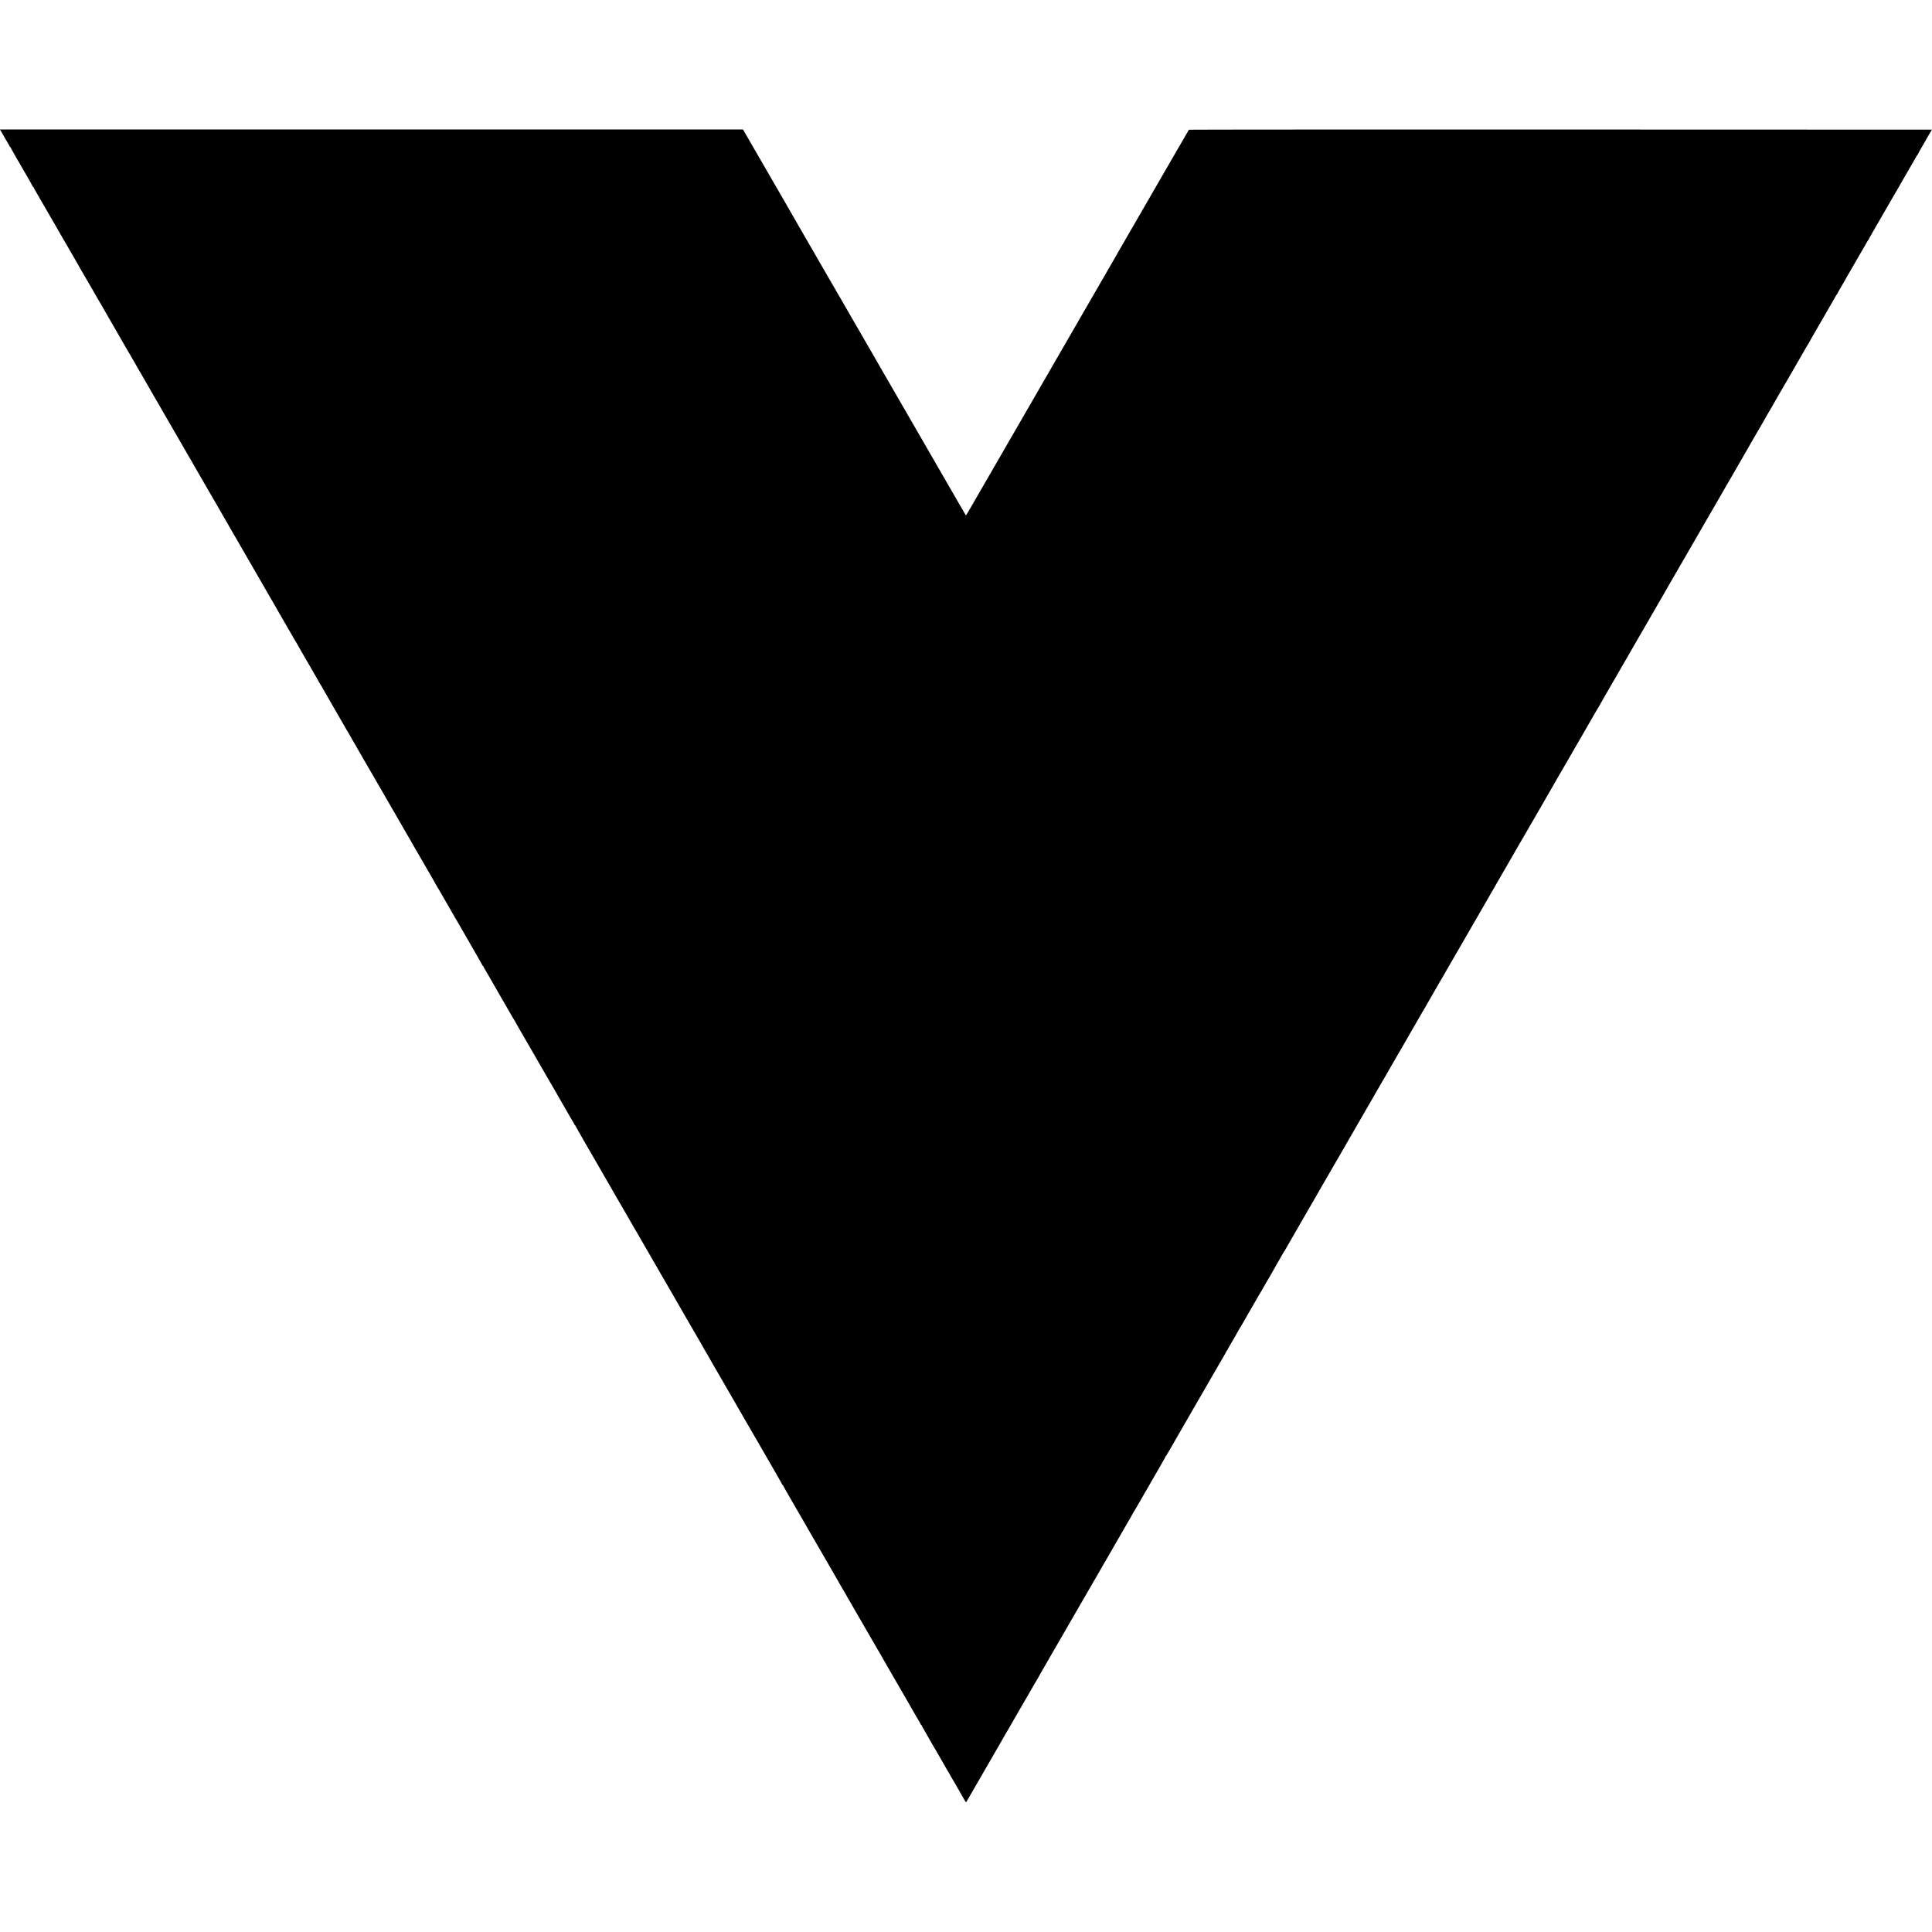
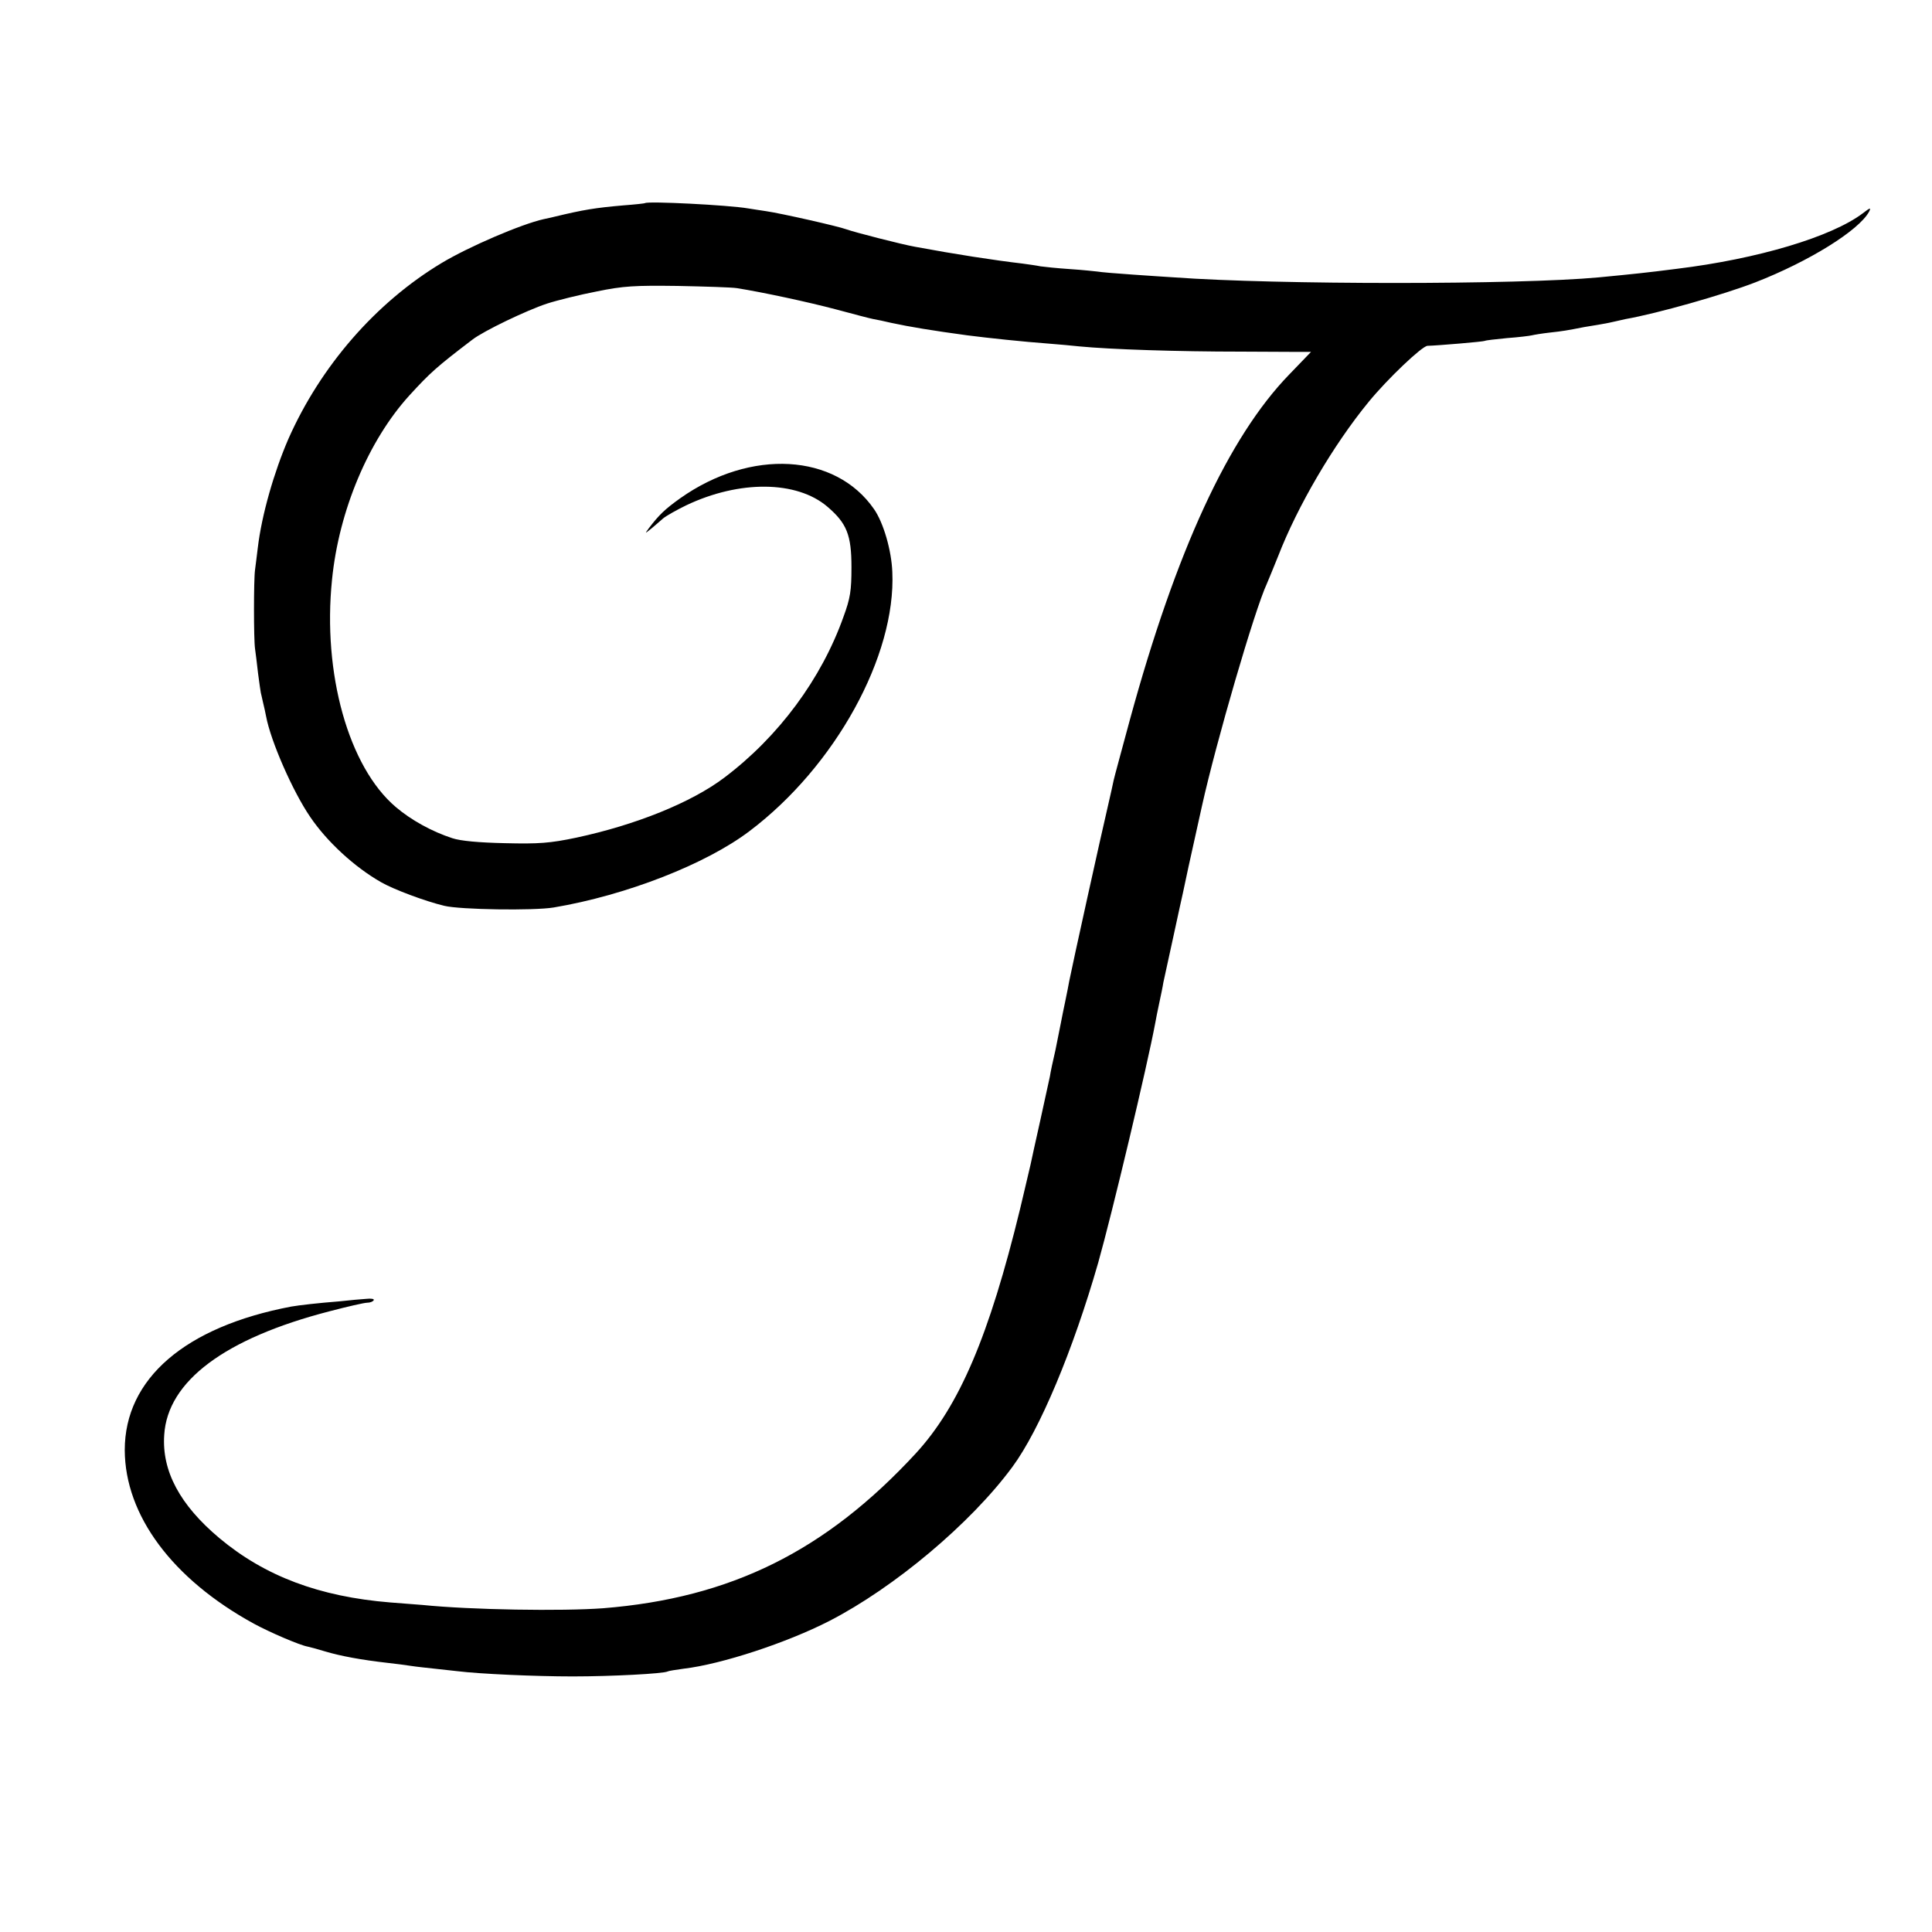
- <svg xmlns="http://www.w3.org/2000/svg" version="1.0" width="16pt" height="16pt" viewBox="0 0 16 16" preserveAspectRatio="xMidYMid meet">
-   <g transform="translate(0,16) scale(0.00032,-0.00032)" fill="#000000" stroke="none">
-     <path d="M18 46618 c45 -75 122 -207 122 -211 0 -2 25 -45 55 -95 30 -50 55 -96 55 -102 0 -5 5 -10 10 -10 6 0 10 -4 10 -9 0 -5 73 -135 161 -288 89 -153 173 -298 187 -323 14 -25 32 -57 41 -72 88 -149 187 -324 189 -335 2 -7 8 -13 13 -13 5 0 9 -4 9 -10 0 -5 46 -89 103 -187 175 -302 490 -846 507 -876 8 -16 20 -36 25 -45 28 -46 290 -498 339 -585 13 -23 74 -129 136 -236 61 -107 123 -215 137 -240 14 -25 29 -50 33 -56 5 -5 23 -37 40 -70 18 -33 38 -67 44 -75 11 -16 21 -33 63 -109 14 -25 29 -50 33 -56 4 -5 21 -35 38 -65 55 -100 261 -455 269 -465 4 -5 14 -21 20 -35 15 -29 41 -75 103 -180 24 -41 52 -88 60 -105 9 -16 57 -100 107 -185 112 -193 362 -626 380 -660 8 -14 23 -38 33 -55 11 -16 23 -37 27 -45 4 -8 26 -46 48 -85 23 -38 53 -90 67 -115 46 -81 64 -113 178 -310 62 -107 121 -210 132 -227 37 -67 56 -99 85 -148 16 -27 32 -57 36 -65 4 -8 15 -27 25 -42 9 -15 53 -89 96 -165 44 -76 177 -307 296 -513 120 -206 268 -463 330 -570 131 -227 117 -203 200 -348 36 -62 73 -125 82 -140 10 -15 21 -34 25 -42 4 -8 20 -37 36 -65 17 -27 38 -65 48 -82 49 -85 64 -111 87 -153 13 -25 28 -49 32 -55 4 -5 78 -134 165 -285 87 -151 166 -288 176 -305 10 -16 26 -43 35 -59 9 -17 125 -217 257 -445 132 -229 253 -441 270 -471 17 -30 45 -79 64 -108 18 -29 33 -54 33 -57 0 -2 20 -37 44 -77 24 -40 123 -212 221 -383 97 -170 190 -330 205 -355 16 -25 39 -65 53 -90 13 -25 81 -144 152 -265 70 -121 137 -238 150 -260 12 -22 37 -65 55 -95 18 -30 43 -73 55 -95 12 -22 48 -85 80 -140 77 -132 163 -280 190 -330 13 -22 71 -123 130 -225 59 -102 116 -199 126 -217 10 -17 29 -50 43 -72 15 -22 26 -43 26 -45 0 -2 27 -50 60 -106 33 -56 60 -103 60 -105 0 -2 55 -98 90 -155 8 -14 182 -316 239 -414 13 -22 45 -79 72 -124 27 -46 49 -86 49 -89 0 -2 14 -24 30 -48 16 -24 30 -46 30 -49 0 -5 74 -135 100 -176 5 -8 24 -42 43 -75 50 -88 58 -101 262 -455 104 -179 199 -345 213 -370 14 -25 28 -49 32 -55 4 -5 17 -26 28 -45 10 -19 62 -109 114 -200 114 -197 133 -230 170 -295 16 -27 33 -57 38 -65 17 -28 96 -165 103 -180 4 -8 16 -28 26 -45 10 -16 77 -131 148 -255 72 -124 181 -313 243 -420 62 -107 121 -209 131 -227 35 -62 323 -560 392 -678 38 -66 83 -145 100 -175 16 -30 33 -59 37 -65 4 -5 17 -27 29 -47 34 -61 56 -100 90 -156 17 -29 31 -55 31 -57 0 -2 17 -32 39 -67 21 -35 134 -229 251 -433 117 -203 235 -407 261 -451 27 -45 49 -85 49 -88 0 -4 8 -19 19 -34 15 -21 200 -341 309 -533 10 -19 33 -58 51 -87 17 -29 31 -54 31 -56 0 -2 25 -44 55 -94 30 -50 55 -95 55 -98 0 -4 6 -15 14 -23 7 -9 27 -41 43 -71 17 -30 170 -297 342 -594 171 -296 311 -542 311 -547 0 -5 5 -9 10 -9 6 0 10 -4 10 -10 0 -5 22 -47 49 -92 27 -46 58 -99 68 -118 24 -43 81 -140 93 -160 5 -8 66 -114 135 -235 69 -121 130 -227 135 -235 12 -21 259 -447 283 -490 10 -19 28 -47 38 -62 11 -14 19 -29 19 -32 0 -3 37 -69 83 -148 99 -170 305 -526 337 -583 13 -22 31 -53 41 -70 11 -16 22 -37 26 -45 7 -14 82 -146 103 -180 14 -24 181 -311 205 -355 13 -22 46 -80 75 -130 29 -49 64 -110 78 -135 14 -25 51 -88 82 -140 31 -52 59 -102 63 -110 4 -8 18 -33 31 -55 205 -353 284 -489 309 -535 17 -30 45 -78 62 -106 18 -28 36 -60 39 -72 4 -12 12 -22 17 -22 5 0 9 -4 9 -10 0 -5 109 -197 241 -427 133 -230 250 -431 259 -448 51 -90 222 -385 280 -485 37 -63 78 -135 92 -160 14 -25 67 -117 118 -205 51 -88 101 -175 111 -193 34 -58 55 -95 149 -257 51 -88 101 -173 110 -190 9 -16 76 -131 147 -255 72 -124 140 -241 151 -260 61 -108 281 -489 355 -615 38 -66 77 -133 87 -150 35 -63 91 -161 100 -175 14 -23 99 -169 128 -220 54 -97 135 -235 142 -245 4 -5 20 -32 35 -60 26 -48 238 -416 276 -480 10 -16 26 -46 37 -65 30 -53 382 -661 403 -695 10 -16 22 -37 26 -45 4 -8 26 -48 50 -88 24 -41 43 -75 43 -77 0 -2 22 -40 50 -85 27 -45 50 -84 50 -86 0 -3 38 -69 83 -147 84 -142 302 -520 340 -587 10 -19 34 -60 52 -90 18 -30 44 -75 57 -100 14 -25 45 -79 70 -120 25 -41 56 -96 70 -121 14 -25 77 -133 138 -240 62 -107 122 -210 132 -229 25 -43 310 -535 337 -581 11 -19 26 -45 34 -59 17 -32 238 -414 266 -460 11 -19 24 -41 28 -49 3 -7 75 -133 160 -278 84 -146 153 -269 153 -274 0 -5 5 -9 10 -9 6 0 10 -4 10 -10 0 -5 82 -150 181 -322 182 -314 201 -346 240 -415 12 -21 80 -139 152 -263 71 -124 141 -245 155 -270 14 -25 28 -49 32 -55 6 -8 145 -248 220 -380 37 -66 209 -362 229 -395 11 -19 24 -42 28 -49 4 -8 67 -118 140 -243 73 -125 133 -230 133 -233 0 -2 15 -28 33 -57 19 -29 47 -78 64 -108 17 -30 53 -93 79 -139 53 -90 82 -141 157 -272 82 -142 115 -199 381 -659 142 -245 268 -463 281 -485 12 -22 71 -125 132 -230 60 -104 172 -298 248 -430 76 -132 146 -253 156 -270 11 -16 22 -36 26 -44 3 -8 30 -54 60 -103 29 -49 53 -91 53 -93 0 -3 18 -34 40 -70 22 -36 40 -67 40 -69 0 -2 37 -66 81 -142 45 -77 98 -168 119 -204 20 -36 47 -81 58 -100 12 -19 27 -47 33 -62 6 -16 15 -28 20 -28 5 0 9 -4 9 -9 0 -6 63 -118 140 -251 77 -133 140 -243 140 -245 0 -2 18 -33 41 -70 22 -37 49 -83 60 -101 10 -19 29 -51 40 -71 25 -45 109 -189 126 -218 7 -11 17 -29 22 -40 6 -11 22 -38 35 -60 14 -22 37 -62 52 -90 14 -27 35 -62 45 -77 11 -14 19 -29 19 -32 0 -3 18 -35 40 -71 22 -36 40 -67 40 -69 0 -2 19 -35 42 -72 23 -38 55 -94 72 -124 26 -47 139 -244 171 -298 6 -9 21 -36 34 -60 28 -48 37 -51 51 -19 6 12 19 36 29 52 10 17 27 46 38 65 11 19 104 181 208 360 103 179 199 345 213 370 14 25 42 74 64 109 21 34 38 65 38 67 0 2 18 33 40 69 22 36 40 67 40 69 0 3 177 310 199 346 16 26 136 234 140 244 2 5 25 44 52 88 27 44 49 81 49 84 0 2 18 34 40 70 22 36 40 67 40 69 0 2 20 36 43 77 35 58 169 289 297 513 9 17 50 86 90 155 40 69 86 150 103 180 16 30 35 62 41 70 6 8 16 24 22 35 35 64 72 129 167 293 59 100 116 199 127 220 11 20 30 53 41 72 43 72 1070 1850 1121 1940 14 25 65 113 113 195 48 83 96 166 107 185 10 19 28 50 38 68 11 18 73 124 137 235 64 111 175 303 246 427 71 124 173 299 225 390 52 91 116 202 143 248 27 45 49 85 49 89 0 4 6 14 14 22 7 9 28 43 46 76 26 47 251 436 378 655 11 19 29 51 40 70 11 19 101 176 201 348 99 172 181 317 181 323 0 5 5 9 10 9 6 0 10 5 10 11 0 6 8 23 18 37 11 15 32 52 49 82 16 30 130 228 253 440 122 212 234 405 248 430 13 25 39 70 57 100 39 65 69 117 130 225 25 44 50 87 55 95 12 19 78 134 220 380 61 107 129 224 150 260 161 277 222 382 246 425 15 28 47 83 71 123 24 41 43 78 43 83 0 5 4 9 8 9 4 0 13 12 19 28 7 15 23 45 36 67 66 110 277 478 277 483 0 3 6 13 14 21 7 9 27 41 43 71 17 30 45 80 63 110 34 57 375 649 394 685 6 11 16 27 22 35 6 8 26 42 44 75 18 33 41 74 51 90 10 17 24 41 32 55 54 97 72 128 88 152 11 14 19 28 19 30 0 3 79 141 175 308 96 167 175 305 175 308 0 3 6 13 14 21 7 9 26 39 41 66 33 60 276 483 338 587 24 40 46 80 50 88 4 8 13 24 20 35 14 23 95 163 125 215 11 19 52 91 92 160 40 69 80 139 90 155 9 17 103 179 207 360 105 182 200 346 211 365 103 181 463 802 489 845 7 11 15 27 19 35 4 8 29 51 55 95 64 110 828 1433 848 1470 9 17 24 41 33 55 9 14 29 48 45 77 15 28 52 93 82 145 30 51 62 107 71 123 17 30 231 398 400 690 51 88 103 179 115 202 12 23 26 48 32 55 6 7 24 38 40 68 17 30 61 107 98 170 37 63 84 144 103 180 19 36 41 72 48 81 8 8 14 18 14 21 0 4 27 51 59 106 32 55 72 124 89 154 16 29 71 125 122 213 51 88 104 180 118 205 13 25 28 50 32 55 4 6 17 26 28 45 11 19 45 80 77 135 31 55 66 116 77 135 11 19 88 152 171 295 401 694 620 1072 650 1125 11 19 87 152 170 295 83 143 158 273 166 288 9 16 21 36 26 45 6 9 31 52 55 96 25 43 54 94 66 115 11 20 95 164 186 321 91 157 173 299 182 315 9 17 26 46 37 65 12 19 66 114 121 210 56 96 108 186 117 200 8 14 24 40 34 59 24 45 383 664 412 713 5 9 17 29 26 45 15 28 120 210 241 419 36 61 68 117 72 125 4 8 12 23 19 34 35 57 245 420 262 453 11 20 35 61 53 90 17 29 32 54 32 56 0 3 28 51 62 108 33 57 70 119 80 138 10 19 23 42 28 50 5 8 32 53 59 100 27 47 149 258 271 470 122 212 234 405 248 430 30 53 62 108 80 135 6 11 15 27 19 35 4 8 85 150 181 315 96 165 187 323 202 350 31 56 116 202 130 225 5 8 25 42 43 75 19 33 92 159 162 280 149 257 157 271 202 350 19 33 38 67 43 75 9 14 228 392 275 475 12 22 55 96 95 165 40 69 80 139 90 155 24 42 202 350 221 383 9 15 27 47 41 72 14 25 75 131 136 236 61 106 121 210 134 232 99 172 271 470 279 482 5 8 23 40 40 70 18 30 81 141 142 245 60 105 121 210 135 235 14 25 71 124 127 220 56 96 143 247 194 335 51 88 96 167 102 175 14 24 180 311 204 355 23 43 340 590 356 615 5 8 50 87 101 175 171 301 517 898 582 1008 25 43 46 81 46 83 0 2 12 23 27 47 14 23 40 67 56 97 16 30 35 62 42 70 7 8 15 22 18 30 4 8 20 38 37 65 16 28 33 57 37 65 6 12 111 196 143 250 5 8 55 95 112 193 57 98 113 195 126 215 12 20 27 46 32 57 6 11 14 27 20 35 5 8 76 130 156 270 80 140 165 287 187 325 23 39 52 90 66 115 13 25 30 52 37 61 8 8 14 18 14 21 0 4 41 77 92 165 50 87 175 302 276 478 101 176 208 360 236 408 28 49 67 117 86 152 19 35 41 70 48 77 6 6 12 15 12 19 0 7 124 224 167 291 12 21 23 40 23 42 0 2 21 40 46 83 26 43 55 92 64 109 54 95 327 568 354 614 19 30 45 75 59 100 71 128 82 145 89 148 4 2 8 8 8 13 0 5 42 82 94 172 311 538 496 858 518 897 14 25 40 70 58 100 18 30 42 71 53 90 10 19 79 139 152 265 73 127 142 246 153 265 10 19 43 76 72 125 29 50 63 108 75 130 65 116 80 140 87 143 4 2 8 8 8 12 0 8 114 212 140 250 6 8 14 24 20 35 5 11 54 97 108 190 l100 170 -9611 3 c-5286 1 -9614 -1 -9618 -5 -5 -6 -419 -719 -619 -1068 -89 -155 -267 -463 -323 -560 -38 -66 -81 -140 -95 -165 -31 -56 -263 -457 -526 -910 -110 -190 -224 -388 -254 -440 -29 -52 -61 -109 -71 -125 -23 -39 -243 -420 -268 -465 -11 -19 -204 -352 -428 -740 -224 -388 -477 -826 -563 -975 -85 -148 -185 -322 -222 -385 -37 -63 -120 -207 -185 -320 -65 -113 -177 -306 -248 -430 -72 -124 -172 -297 -222 -385 -51 -88 -142 -245 -202 -350 -131 -226 -247 -427 -408 -705 -65 -113 -249 -432 -410 -710 -160 -278 -388 -673 -506 -877 -118 -205 -216 -373 -219 -373 -3 0 -52 82 -109 183 -58 100 -144 250 -192 332 -95 164 -402 696 -647 1120 -85 149 -228 396 -317 550 -212 365 -982 1700 -1008 1745 -10 19 -43 76 -72 125 -29 50 -64 110 -77 135 -14 25 -63 110 -110 190 -47 80 -96 165 -110 190 -14 25 -99 171 -188 325 -89 154 -174 300 -188 325 -13 25 -64 113 -112 195 -48 83 -140 242 -205 355 -65 113 -183 317 -263 454 -79 137 -152 264 -163 282 -50 89 -335 583 -354 614 -12 19 -34 58 -50 85 -15 28 -129 226 -253 440 -124 215 -235 408 -247 430 -12 22 -69 121 -127 220 -58 99 -226 389 -373 645 -148 256 -324 561 -392 678 -67 117 -134 232 -147 255 -13 23 -33 59 -46 80 l-22 37 -9615 0 -9615 0 20 -32z" />
-   </g>
+ <svg xmlns="http://www.w3.org/2000/svg" version="1" width="933.333" height="933.333" viewBox="0 0 700 700">
+   <path d="M233.7 73.6c-.1.1-3.6.5-7.7.8-10.4.9-14.6 1.6-25 4.1-.3.1-2.1.5-4 .9-8.1 1.8-27.2 10-37 15.9-23.8 14.3-43.8 37.3-55.5 63.7-5.2 12-9.7 27.6-11.1 39.5-.3 2.7-.8 6.3-1 8-.5 3.6-.5 25 0 28.5.2 1.4.7 5.4 1.1 9 .5 3.6.9 6.7 1 7 .1.3.4 1.8.8 3.5.4 1.6.9 3.9 1.1 5 1.7 9.1 9.7 27.3 16 36.5 6.1 9 16 18.1 25.6 23.6 4.5 2.6 15.9 6.9 23 8.6 5.8 1.4 32.4 1.8 39.6.6 26.2-4.4 55.2-15.7 71-27.7 31-23.4 53.1-63.5 51.7-93.9-.3-7.8-3.2-17.8-6.6-22.7-14-20.3-44.7-22-70.2-4-5.6 4-7.7 6-11.5 11-1.4 2-1.4 1.9 1 0 1.3-1.1 3.3-2.8 4.3-3.7 1.1-.9 4.8-3 8.3-4.7 19.3-9.2 40.1-9 51.2.5 7 6 8.7 10.2 8.7 21.9 0 8.5-.4 11.2-2.9 18-8 22.5-23.5 43.4-43.1 58.2-12 9.1-32.2 17.2-53.7 21.8-9.5 2-13.6 2.3-25.8 2-9.4-.2-16.1-.8-19.1-1.8-7.4-2.4-15-6.6-20.5-11.3-17.1-14.5-26.6-48.4-23.1-82.4 2.5-25 13.2-50.4 28-66.7 7.5-8.2 9.8-10.3 22.8-20.2 4.1-3.2 19.8-10.7 27.1-13.1 3.7-1.2 11.8-3.2 18-4.4 9.7-2 13.8-2.2 29.3-2 9.9.2 19.6.5 21.5.8 9.4 1.5 25.7 5 35.9 7.7 6.3 1.7 12.4 3.3 13.5 3.5 1.2.2 4.1.8 6.6 1.4 6.5 1.4 14.9 2.8 27.5 4.5 7.8 1 20.1 2.3 29.5 3 3.6.3 8.5.7 11 1 11.4 1.1 35.7 1.9 58.7 1.9 13.9.1 25.3.1 25.3.1s-3.6 3.7-7.9 8.2c-22 22.7-41 63.9-57.7 125-3 11.1-5.7 21-5.9 22-.2 1-1.2 5.6-2.3 10.3-1.8 7.5-12.8 57.3-13.8 62.5-.2 1.1-.8 4.3-1.4 7.1-.6 2.8-1.3 6.3-1.6 7.9-.3 1.6-1.2 6.1-2 10-.9 3.8-1.8 8.1-2 9.5-.3 1.4-1.9 8.6-3.5 16-1.7 7.4-3.2 14.6-3.5 15.9-.3 1.3-1.2 5.1-2 8.5-.8 3.4-1.6 6.8-1.8 7.6-11.2 46-22 71.4-37.8 88.6-32.7 35.4-67 52.4-113.3 56.1-14.9 1.1-47.8.6-65.5-1.2-1.9-.1-7.1-.6-11.6-.9-25.7-2.1-45.4-9.5-61.9-23.3-14.3-12-20.9-24.3-20-37.4 1.2-19.5 22-35 59.9-44.8 6.5-1.7 12.6-3.1 13.6-3.1 1.1 0 2.1-.4 2.4-.9.3-.5-.9-.7-2.7-.5-1.7.1-6.1.5-9.7.9-7.7.6-14.6 1.4-17.5 1.9-38.4 7.3-60.3 26.1-60.3 52 .1 23.6 17.2 46.7 46.8 62.9 5.7 3.1 16.6 7.8 19.5 8.3.6.1 3.5.9 6.5 1.8 5.4 1.6 12.8 3 22.5 4.1 2.8.3 6.6.8 8.5 1.1 1.9.3 5.8.7 8.5 1 2.8.3 6.4.7 8.2.9 8.1 1 28.2 1.9 41.8 1.9 14.1 0 33-1 34.4-1.8.3-.2 2.9-.6 5.8-1 13.7-1.6 37.4-9.4 52.8-17.3 23.5-12.1 51.2-35.3 66.3-55.8 9.9-13.4 22-42.3 31.1-74 5-17.7 17.8-71.4 20.7-87 .2-1.1.8-4.3 1.4-7 .6-2.8 1.3-6.1 1.5-7.5.3-1.4 1.9-8.8 3.6-16.5 1.7-7.7 3.2-14.9 3.5-16 .3-1.6 2.8-13.2 6.9-31.5 5.1-23 19.1-71.1 23.5-80.5.5-1.1 2.3-5.6 4.1-10 7-18.1 20-40.3 32.8-55.9 6.8-8.3 19.3-20.2 21.3-20.3 3.7-.1 20.4-1.5 20.8-1.8.3-.2 3.9-.6 8-1 4.1-.3 8.2-.8 9-1 .8-.2 3.8-.7 6.5-1 4.7-.5 6.4-.8 12.5-2 1.4-.2 4.1-.7 6-1 1.9-.3 4.2-.8 5-1 .8-.2 2.6-.6 4-.9 11.4-2 35.4-8.8 47-13.3 19.5-7.6 37.5-18.8 41.2-25.6.8-1.6.4-1.5-2.3.6-11.3 8.5-37.9 16.5-67.4 20.1-10.9 1.4-15.8 1.9-28.3 3.1-29 2.7-116.7 2.7-153.7 0-2.2-.1-8.9-.6-15-1-6-.4-11.8-.9-12.8-1.1-.9-.1-5.4-.6-10-.9-4.5-.3-9.3-.8-10.7-1-1.4-.3-4.3-.7-6.5-1-10.3-1.2-24.5-3.4-39-6.1-4.6-.8-22.1-5.3-24.8-6.3-2.9-1.1-23.7-5.8-29.2-6.6-2.2-.3-5.1-.8-6.5-1-7-1.2-36.4-2.7-37.3-1.9z" />
</svg>
